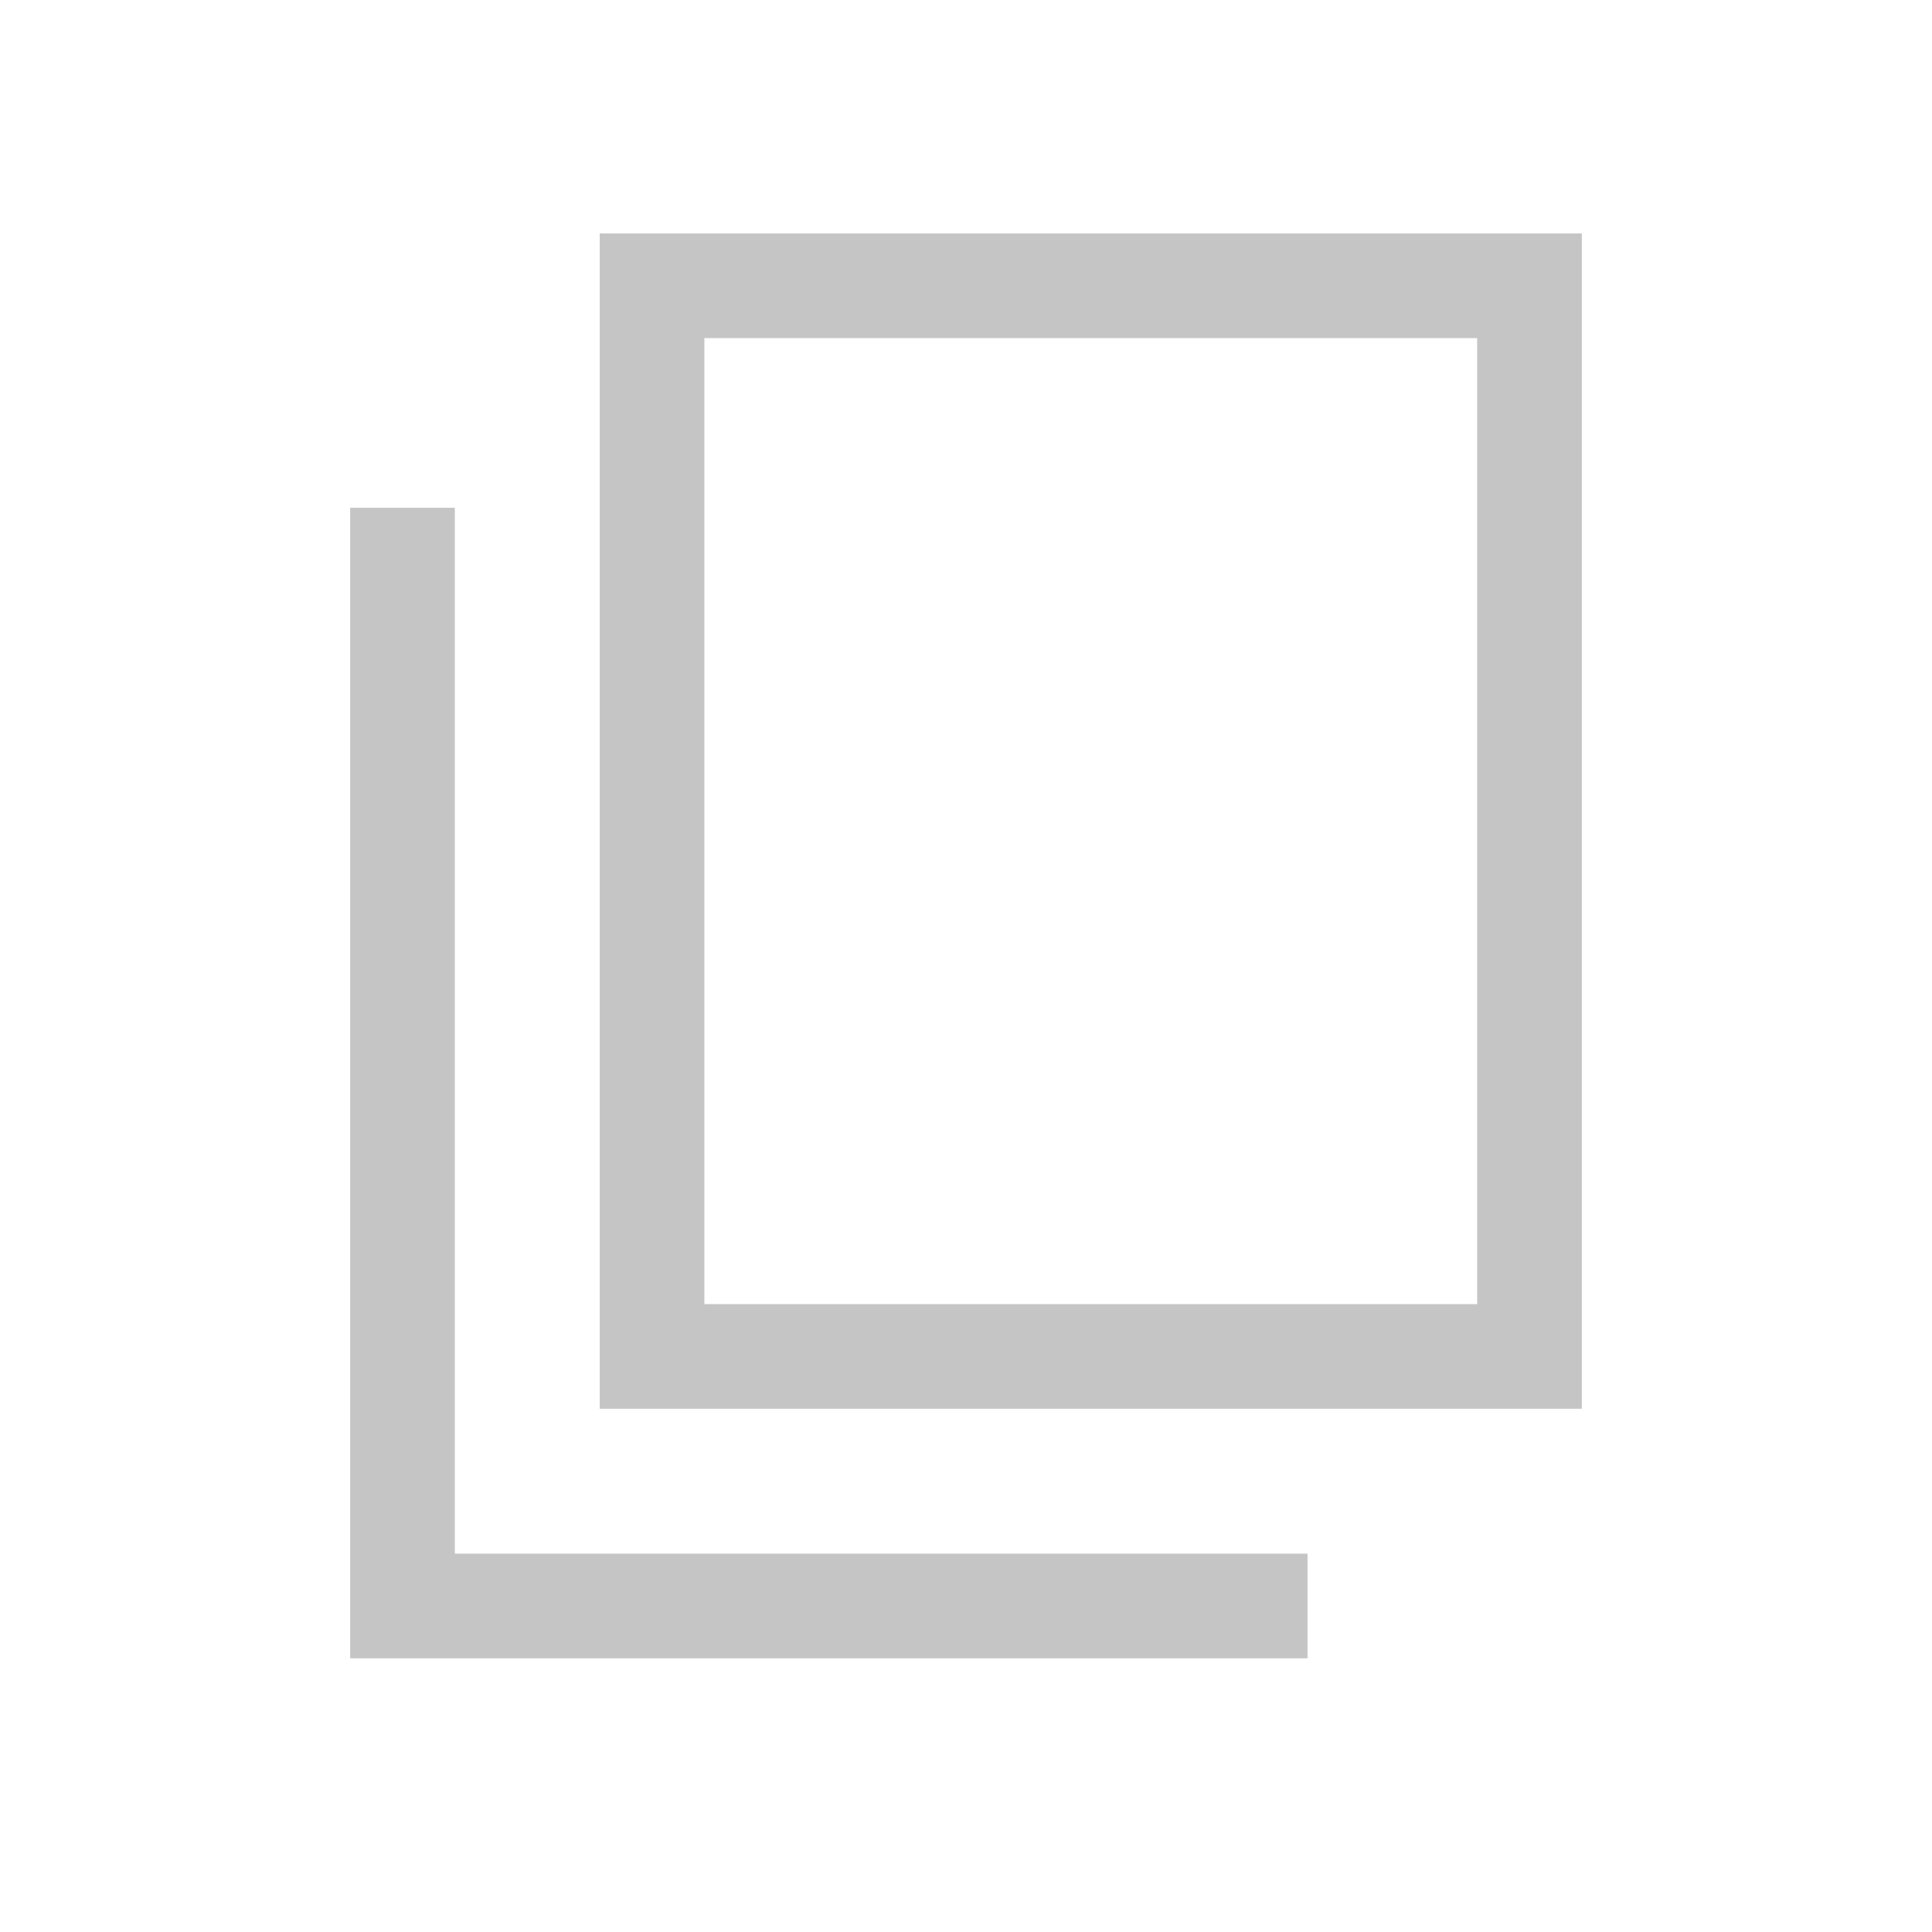
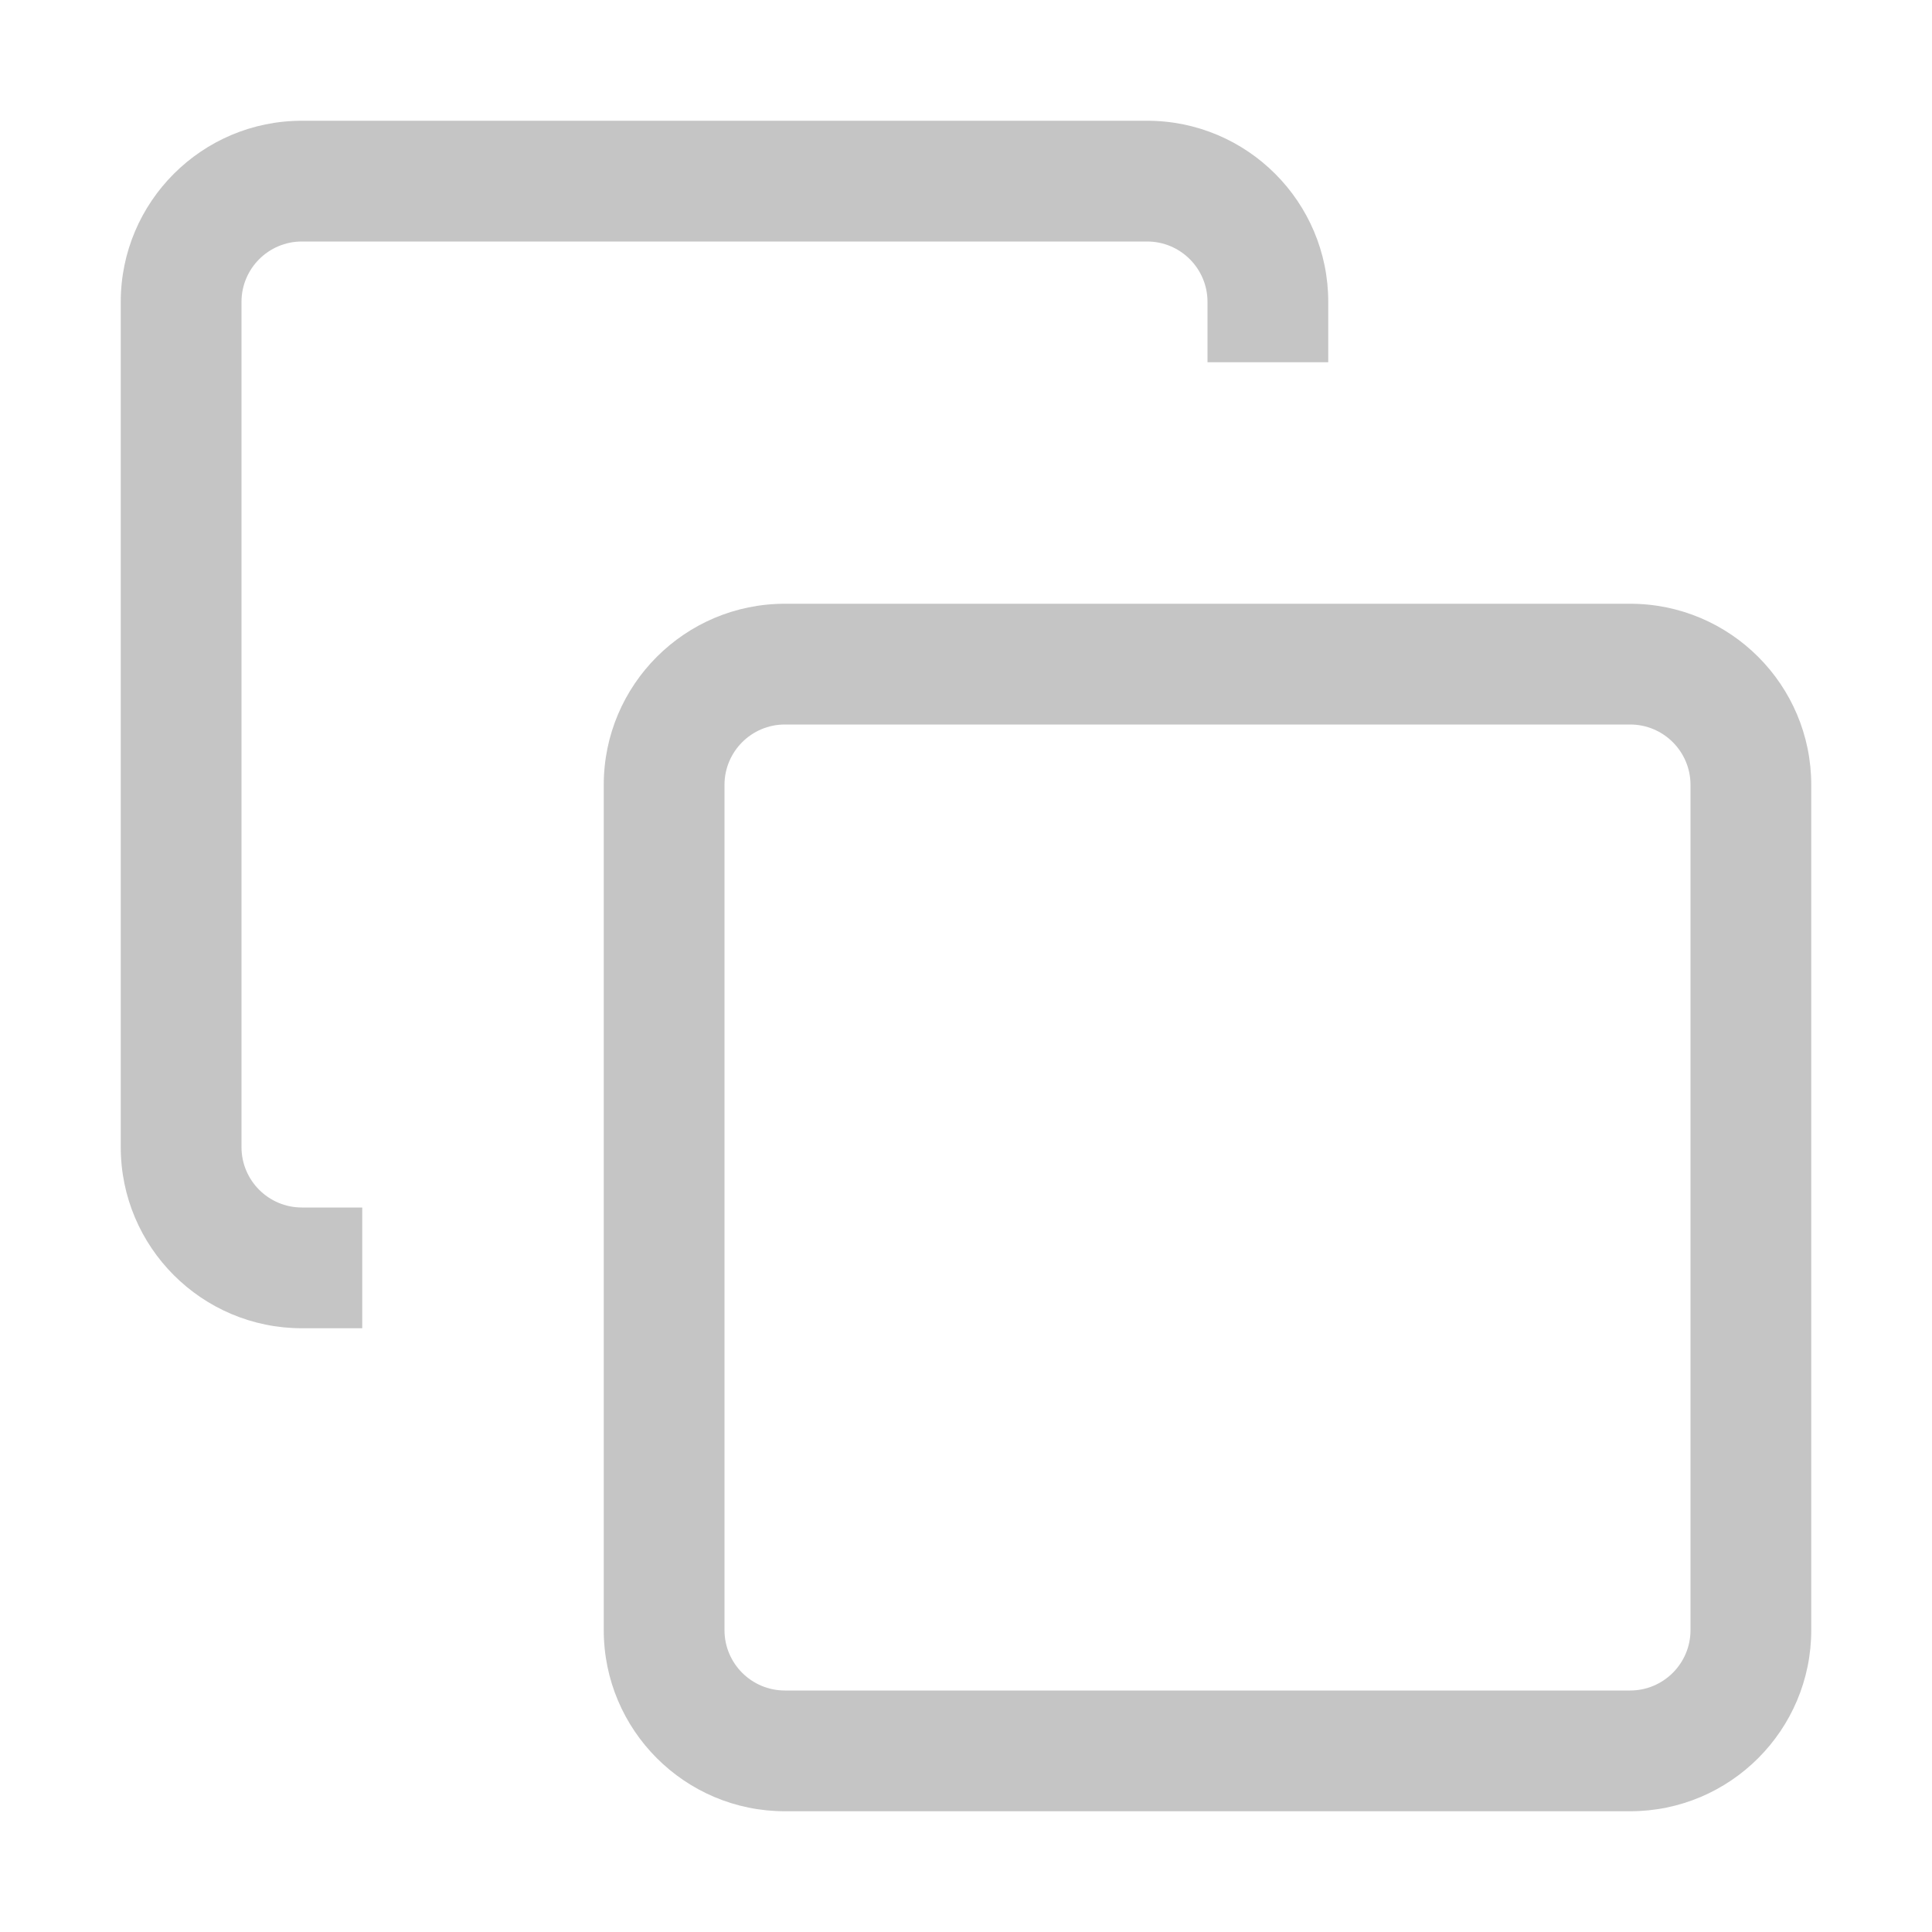
- <svg xmlns="http://www.w3.org/2000/svg" height="20px" viewBox="0 -960 960 960" width="20px" fill="#c5c5c5">
-   <path d="M298-260v-584h488v584H298Zm52-52h384v-480H350v480ZM174-136v-571.69h52V-188h423.69v52H174Zm176-176v-480 480Z" />
+ <svg xmlns="http://www.w3.org/2000/svg" width="16" height="16" viewBox="0 0 16 16" fill="none">
+   <path d="M2 9.5C2 9.776 2.224 10 2.5 10H3V11H2.5C1.672 11 1 10.328 1 9.5V2.5C1 1.672 1.672 1 2.5 1H9.5C10.328 1 11 1.672 11 2.5V3H10V2.5C10 2.224 9.776 2 9.5 2H2.5C2.224 2 2 2.224 2 2.5V9.5Z" fill="#C5C5C5" />
+   <path fill-rule="evenodd" clip-rule="evenodd" d="M6.5 5C5.672 5 5 5.672 5 6.5V13.5C5 14.328 5.672 15 6.5 15H13.5C14.328 15 15 14.328 15 13.5V6.5C15 5.672 14.328 5 13.5 5H6.5ZM6 6.5C6 6.224 6.224 6 6.5 6H13.5C13.776 6 14 6.224 14 6.5V13.5C14 13.776 13.776 14 13.5 14H6.5C6.224 14 6 13.776 6 13.5V6.5Z" fill="#C5C5C5" />
</svg>
